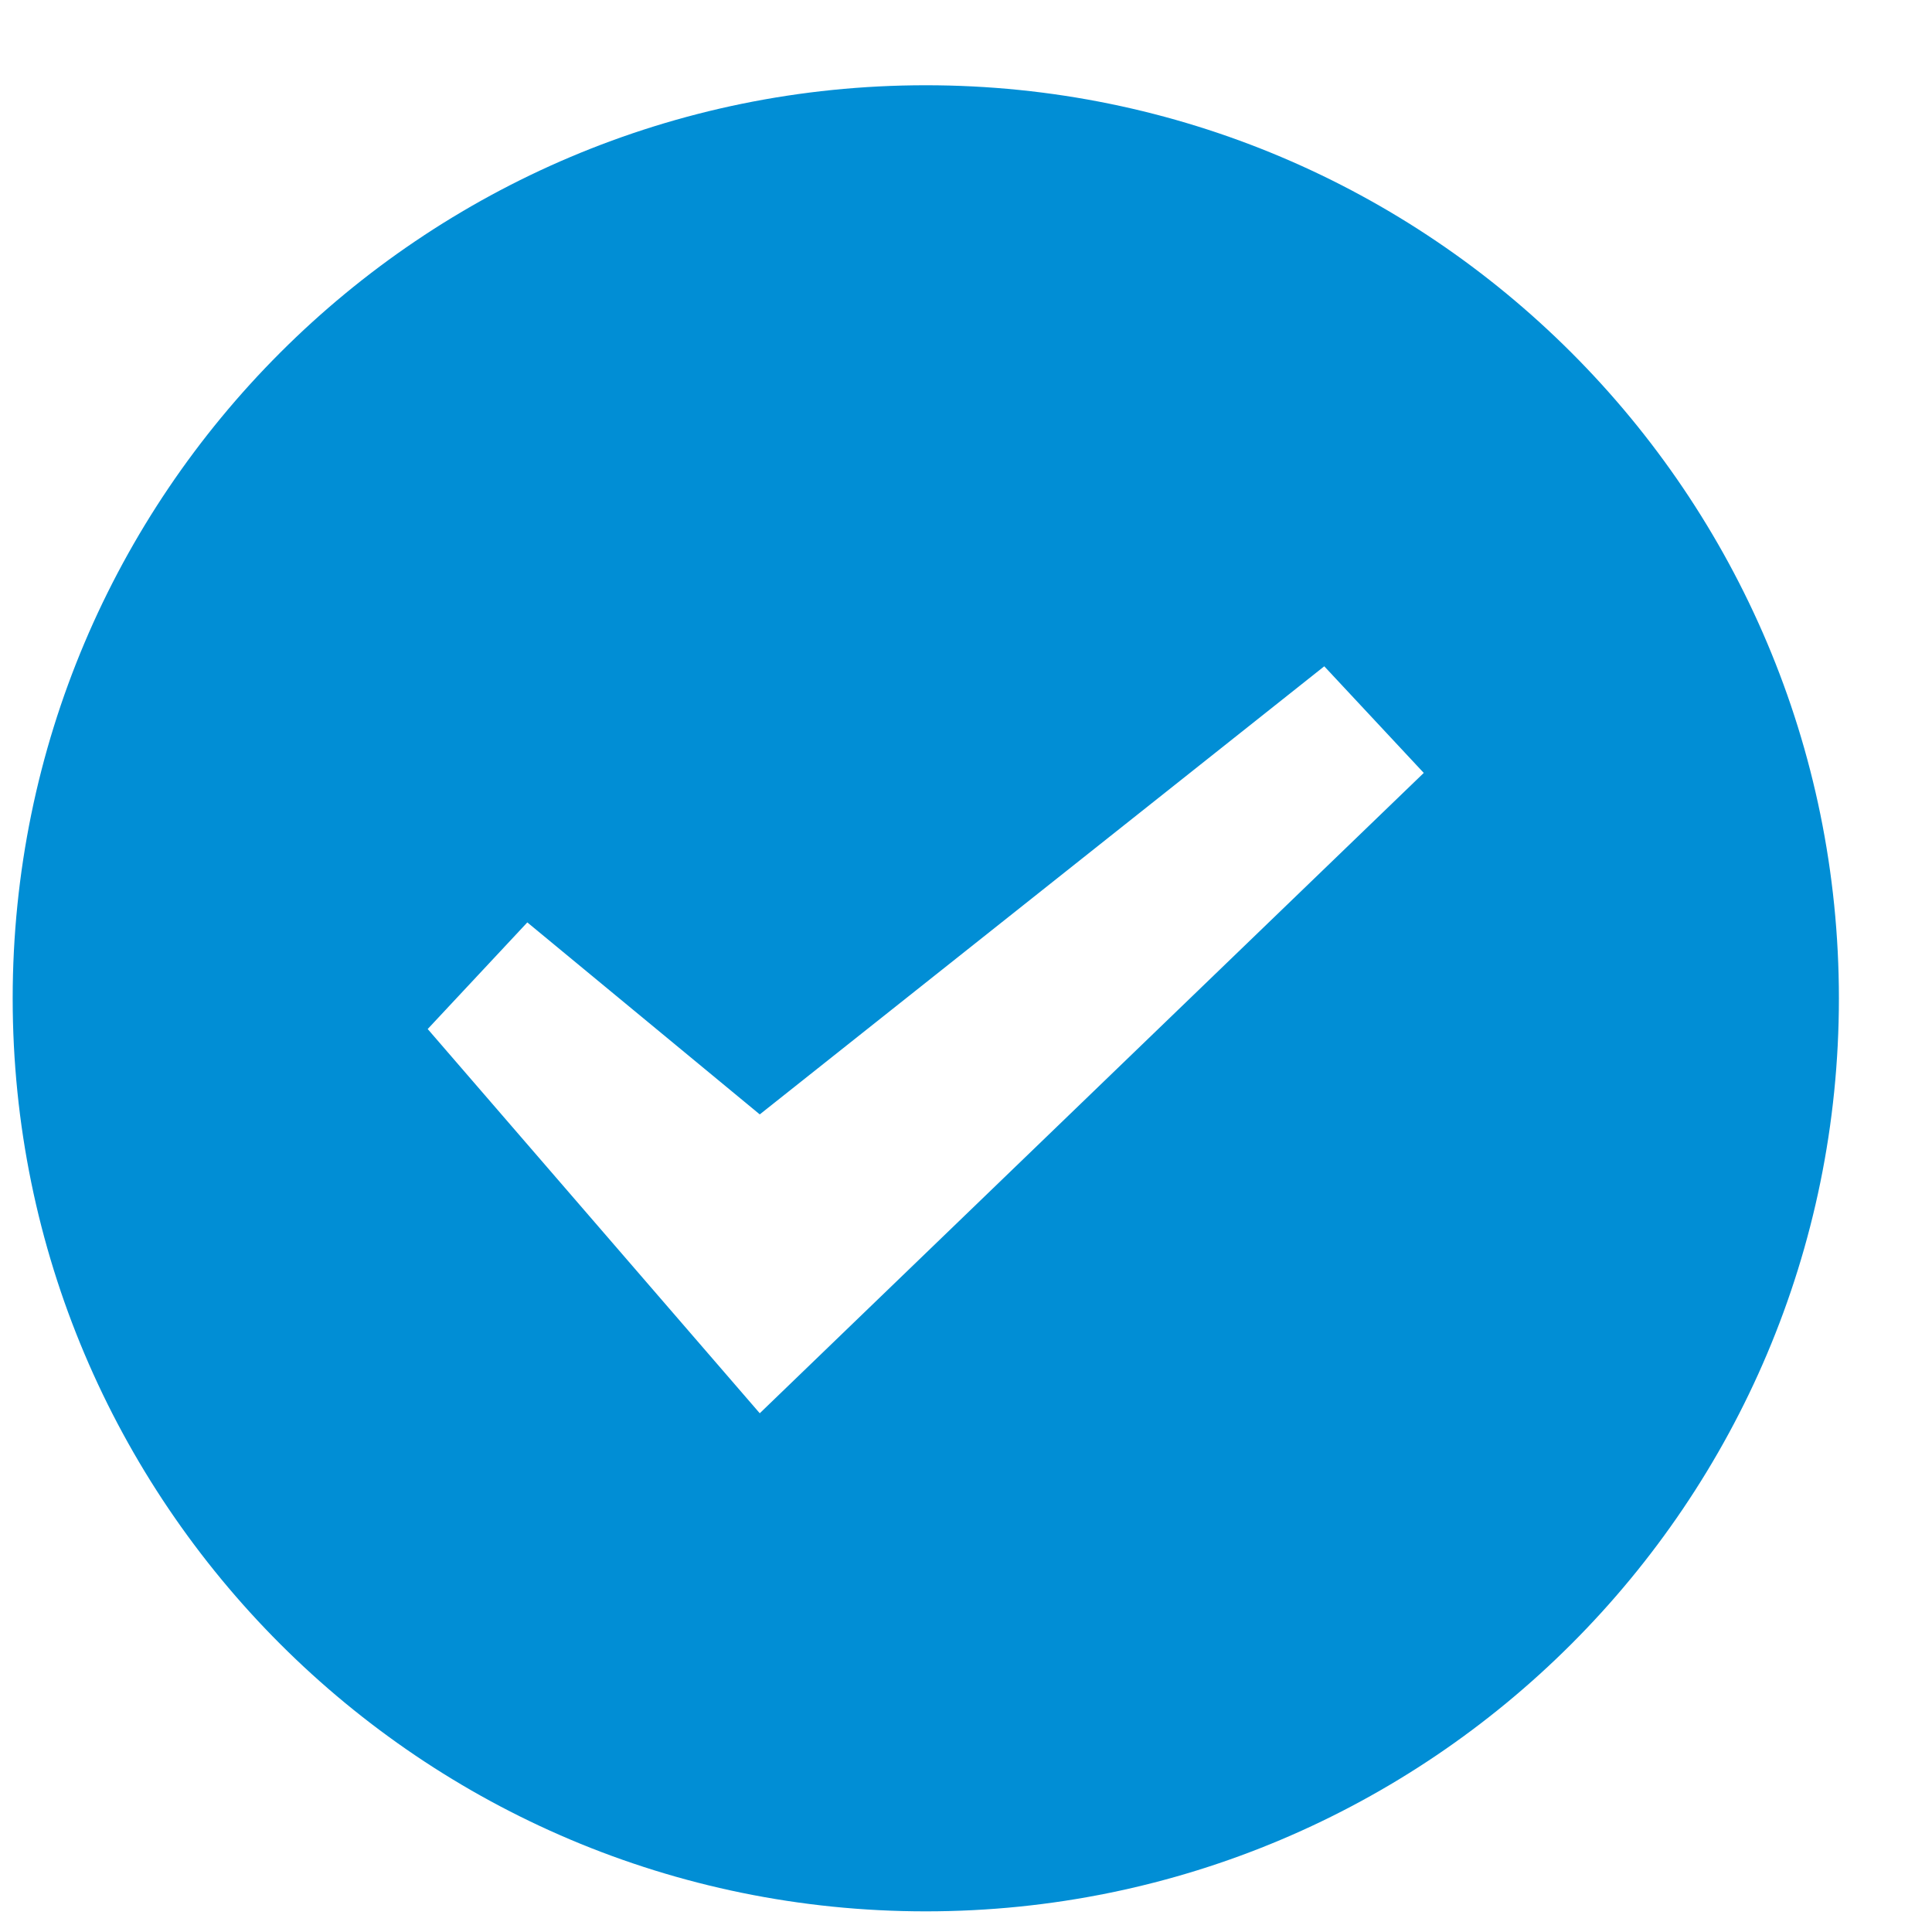
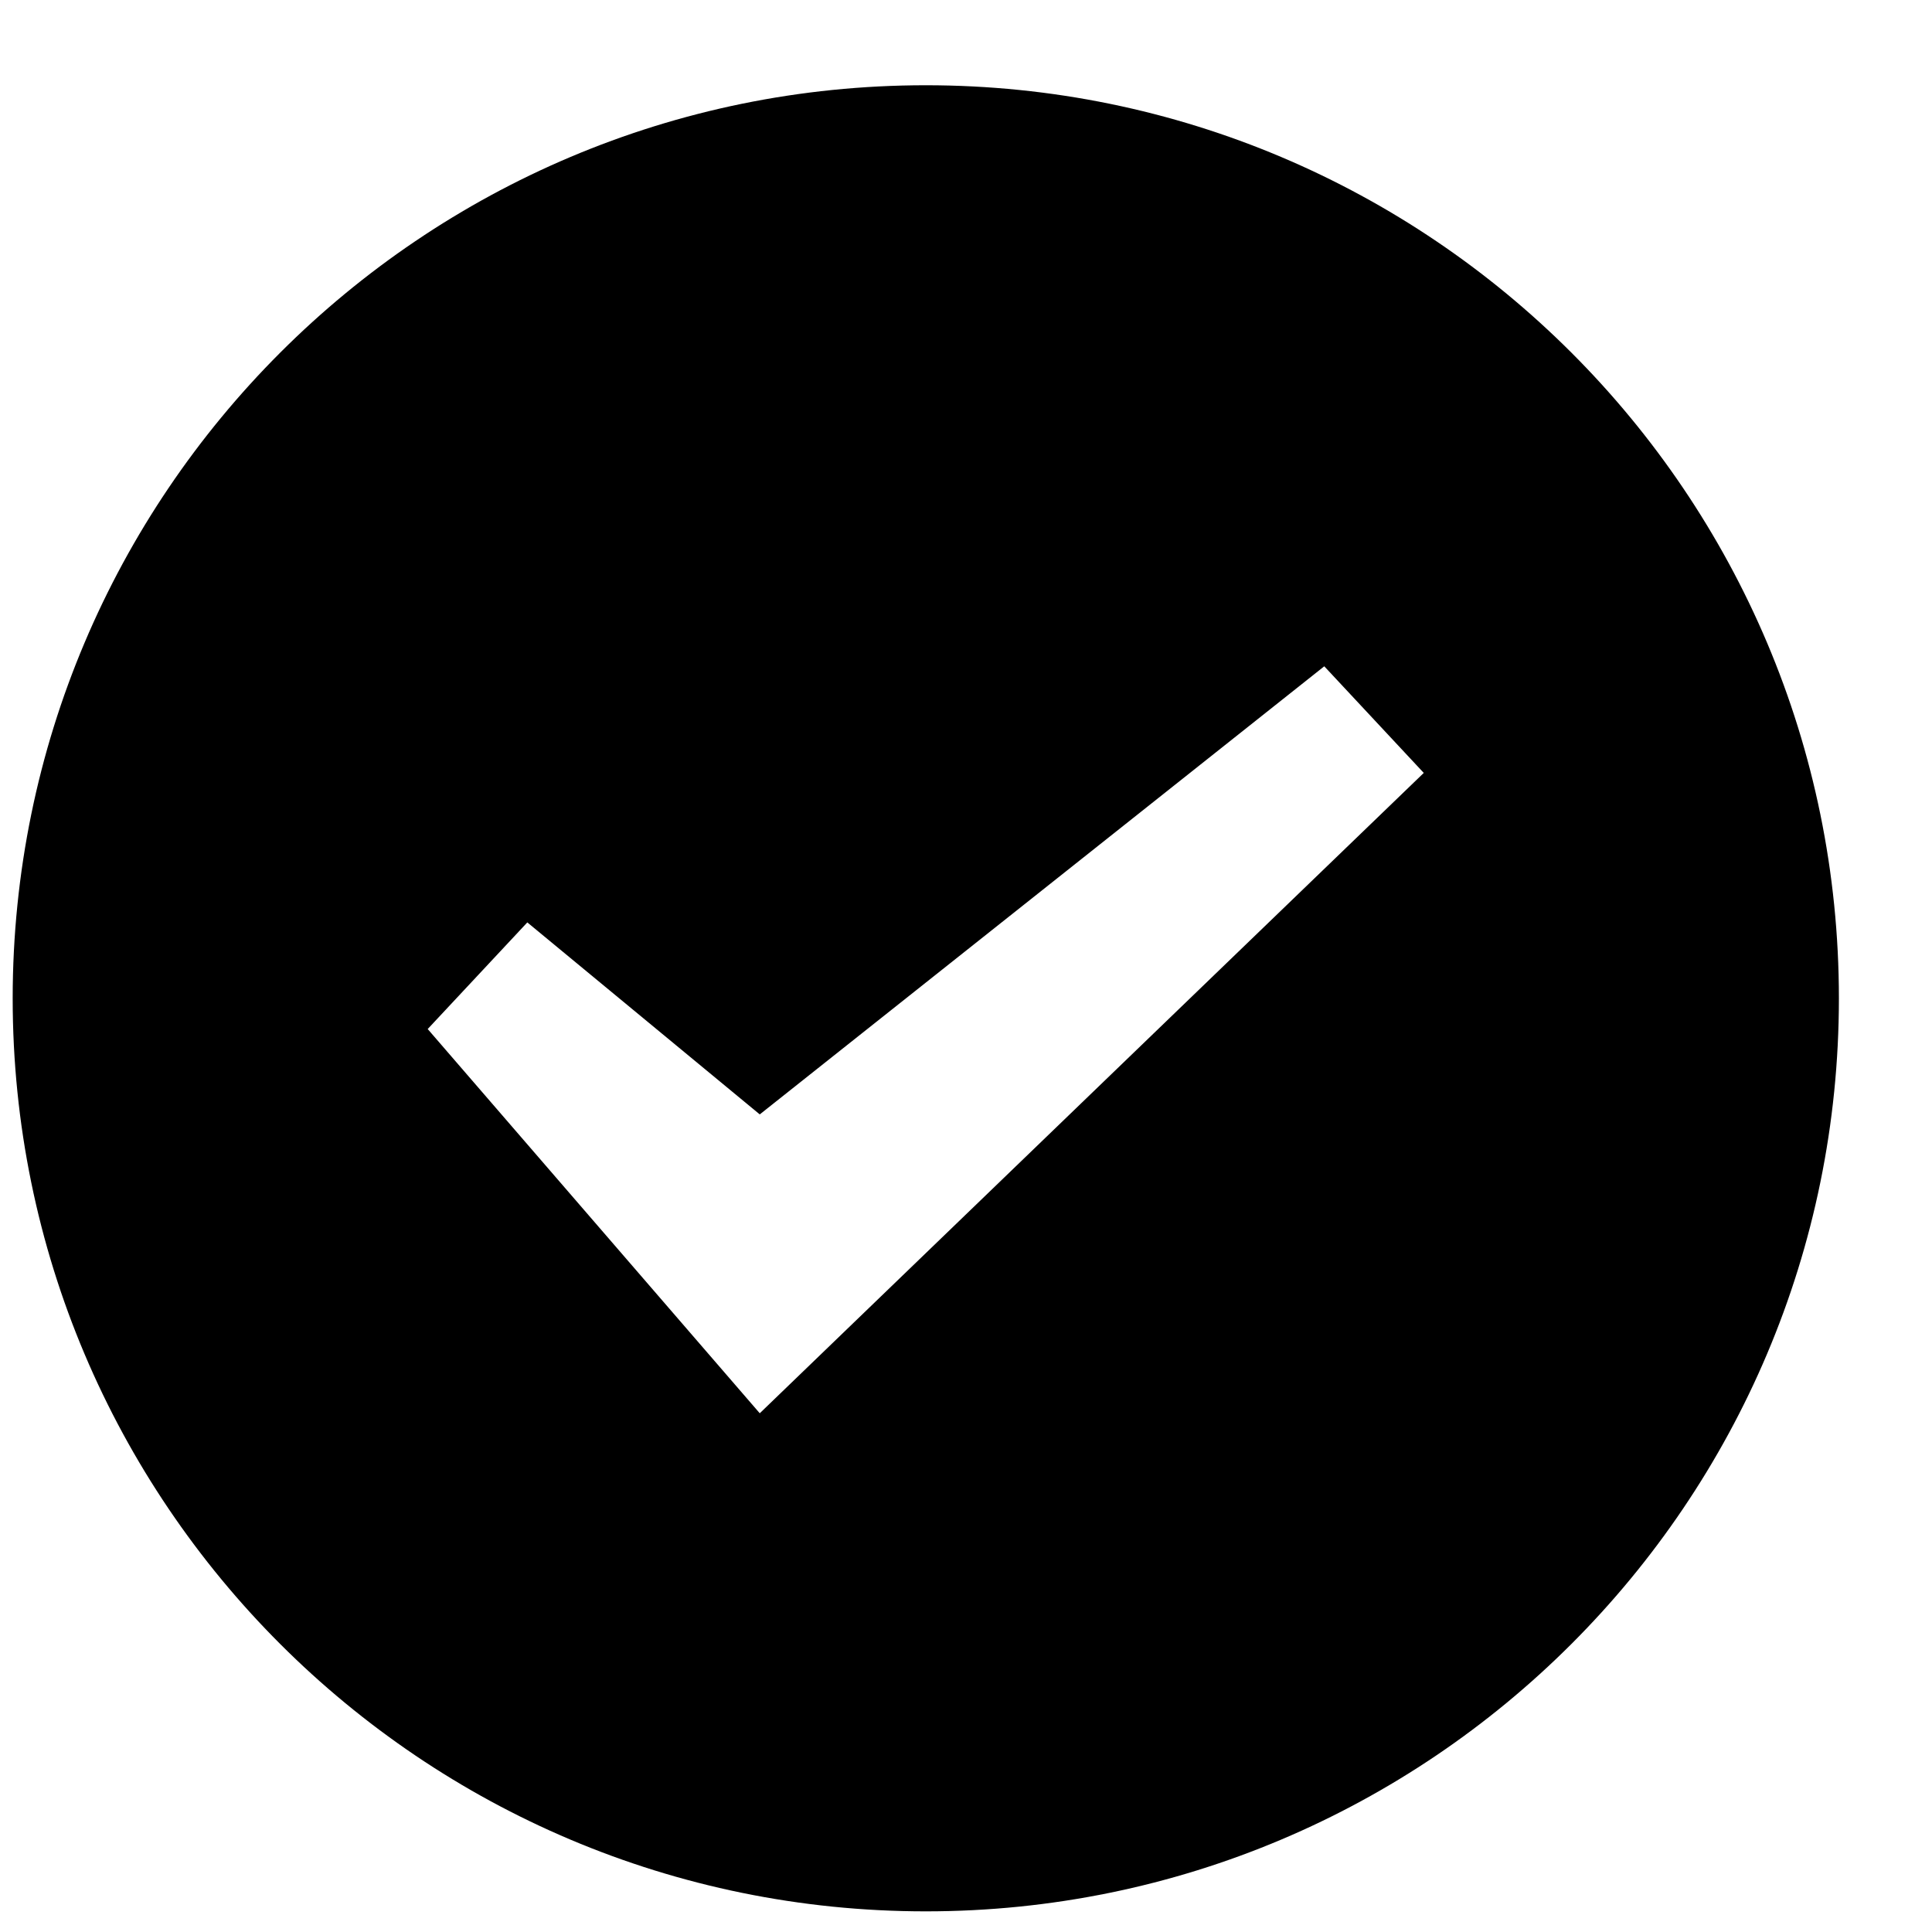
<svg xmlns="http://www.w3.org/2000/svg" width="16" height="16" viewBox="0 0 16 16" fill="none">
-   <path d="M7.667 0.706C11.843 0.706 15.229 4.091 15.229 8.268C15.229 12.444 11.843 15.829 7.667 15.829C3.491 15.829 0.105 12.444 0.105 8.268C0.106 4.091 3.491 0.706 7.667 0.706ZM6.292 9.229L4.367 7.639L3.542 8.522L6.292 11.704L11.791 6.401L10.967 5.518L6.292 9.229Z" fill="#018ED5" />
+   <path d="M7.667 0.706C11.843 0.706 15.229 4.091 15.229 8.268C15.229 12.444 11.843 15.829 7.667 15.829C3.491 15.829 0.105 12.444 0.105 8.268C0.106 4.091 3.491 0.706 7.667 0.706ZM6.292 9.229L4.367 7.639L3.542 8.522L6.292 11.704L11.791 6.401L10.967 5.518L6.292 9.229Z" fill="currentColor" />
</svg>
